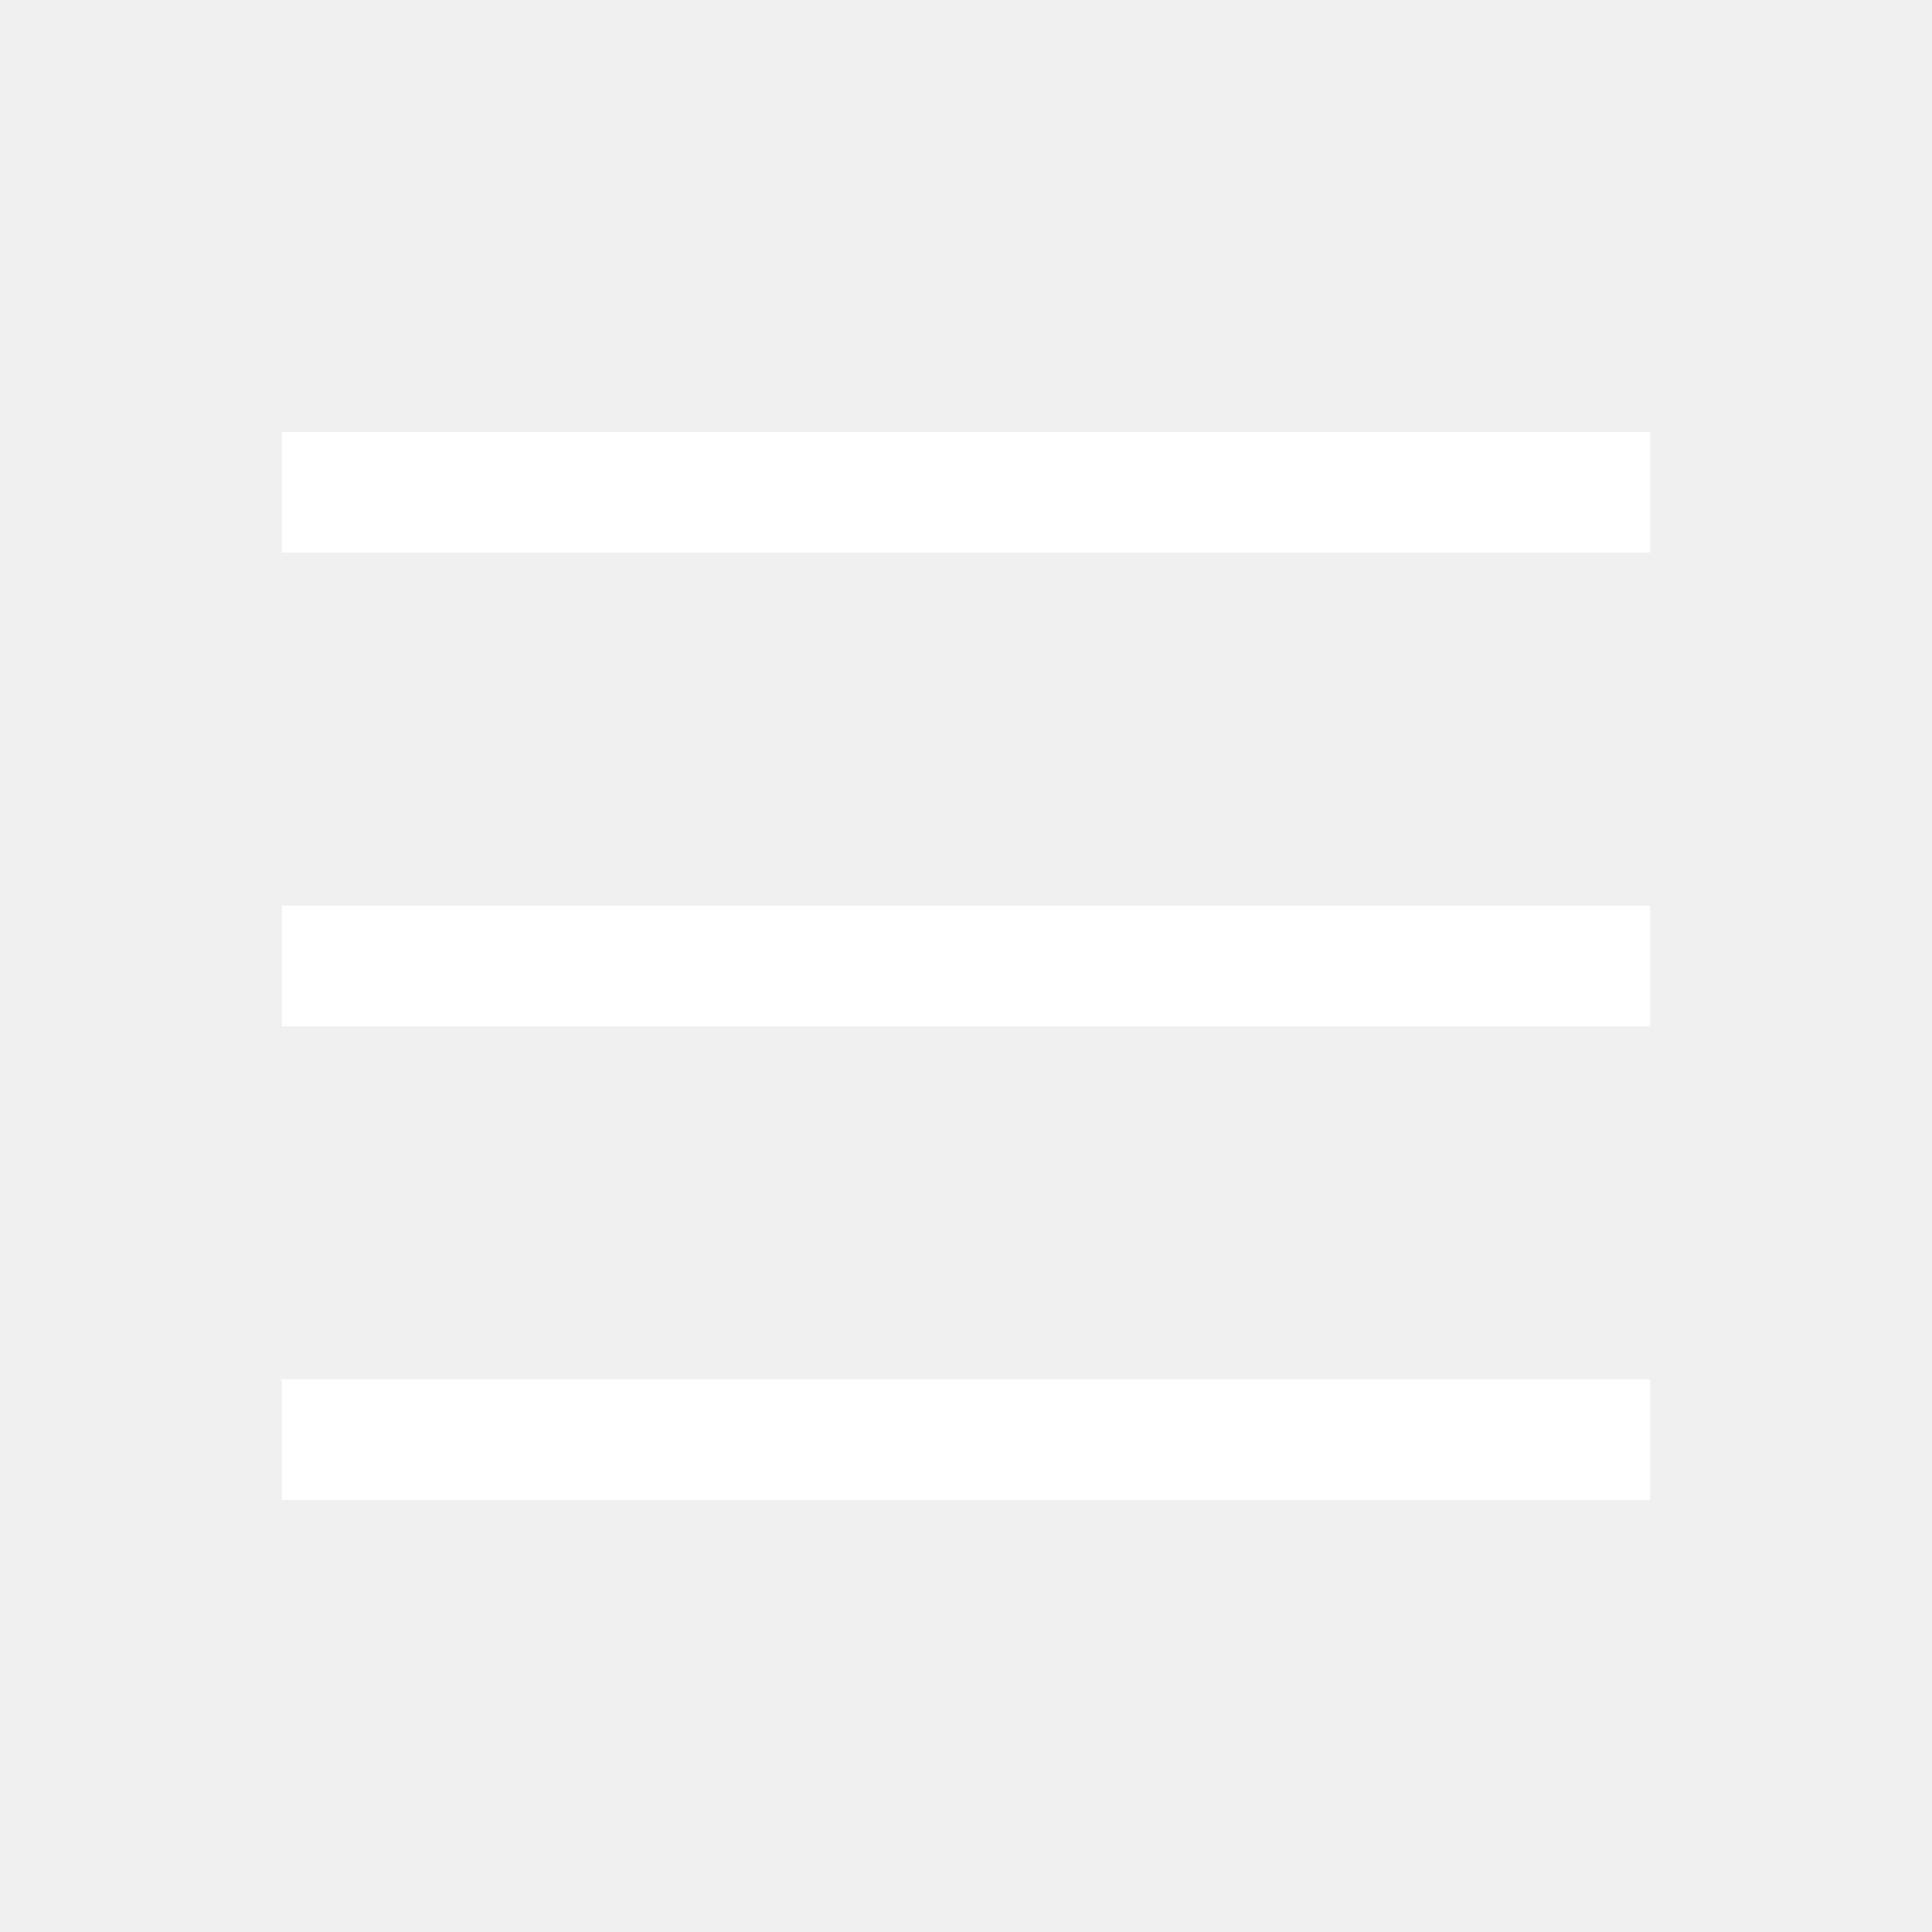
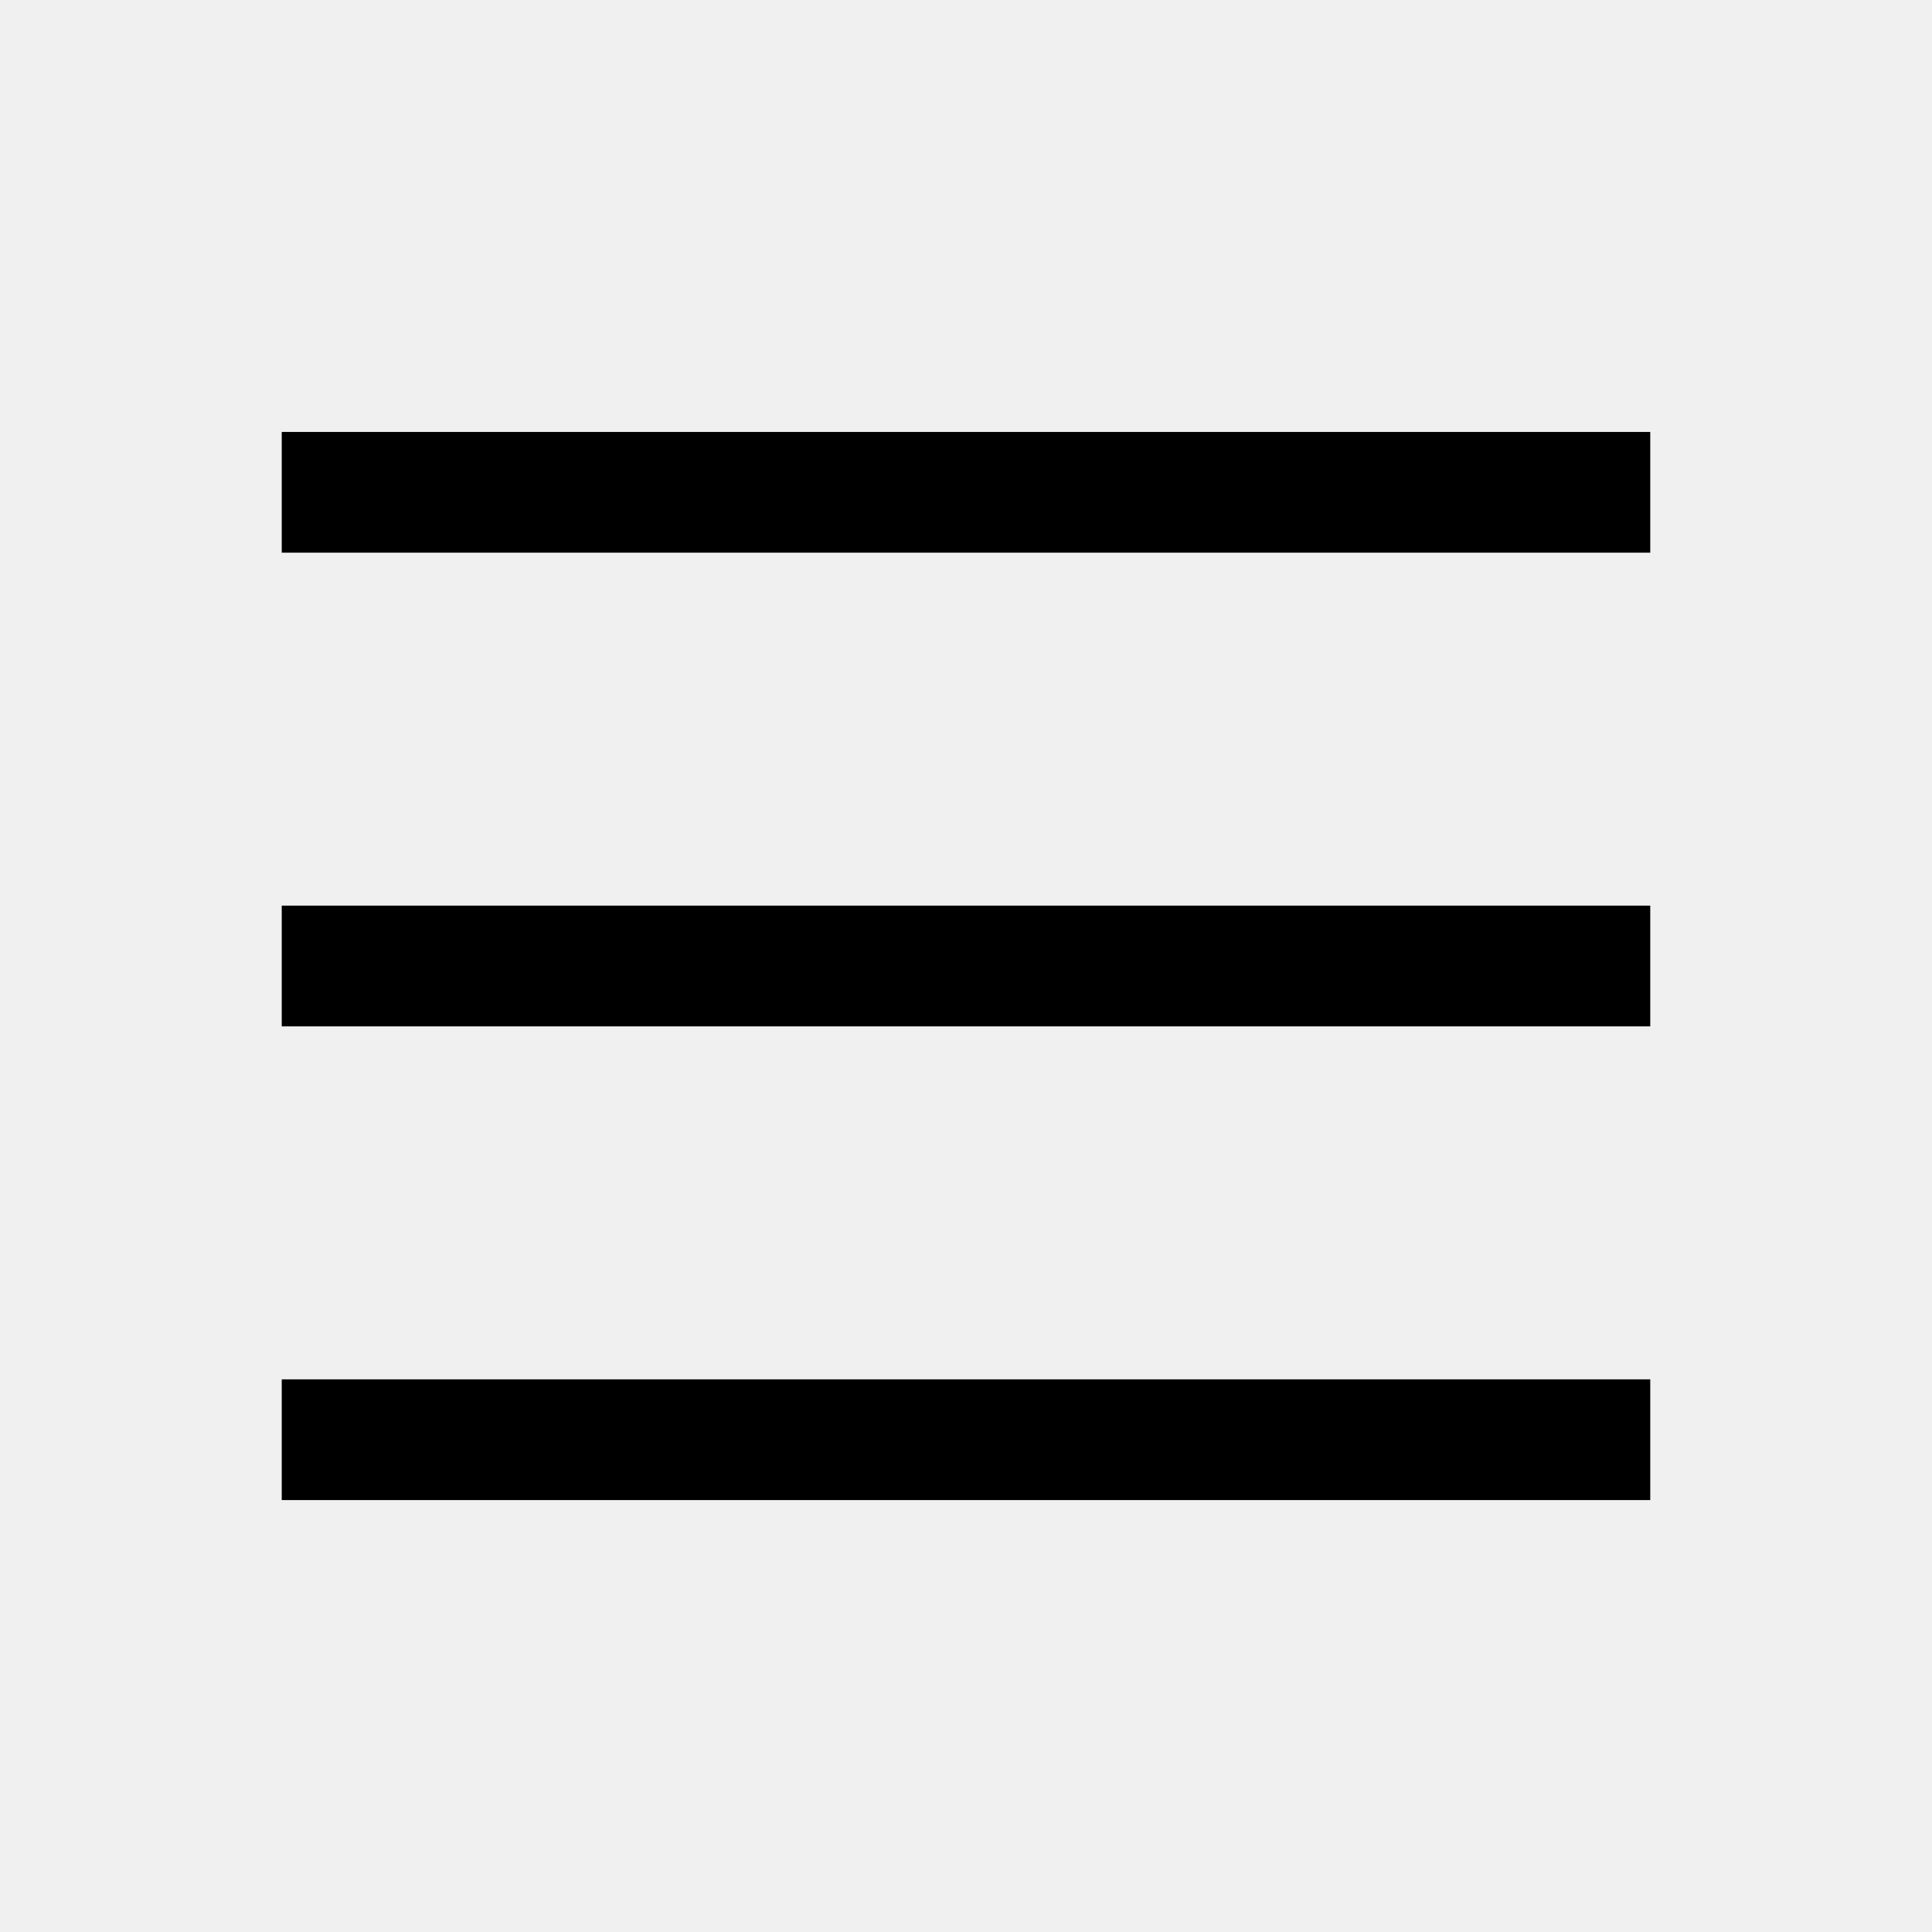
- <svg xmlns="http://www.w3.org/2000/svg" height="24px" viewBox="0 -960 960 960" width="24px" fill="#ffffff">
+ <svg xmlns="http://www.w3.org/2000/svg" height="24px" viewBox="0 -960 960 960" width="24px" fill="#000000">
  <path d="M140 -214.62v-59.99h680v59.99H140Z M140 -450v-60h680v60H140Z M140 -685.38v-59.99h680v59.99H140Z" />
</svg>
